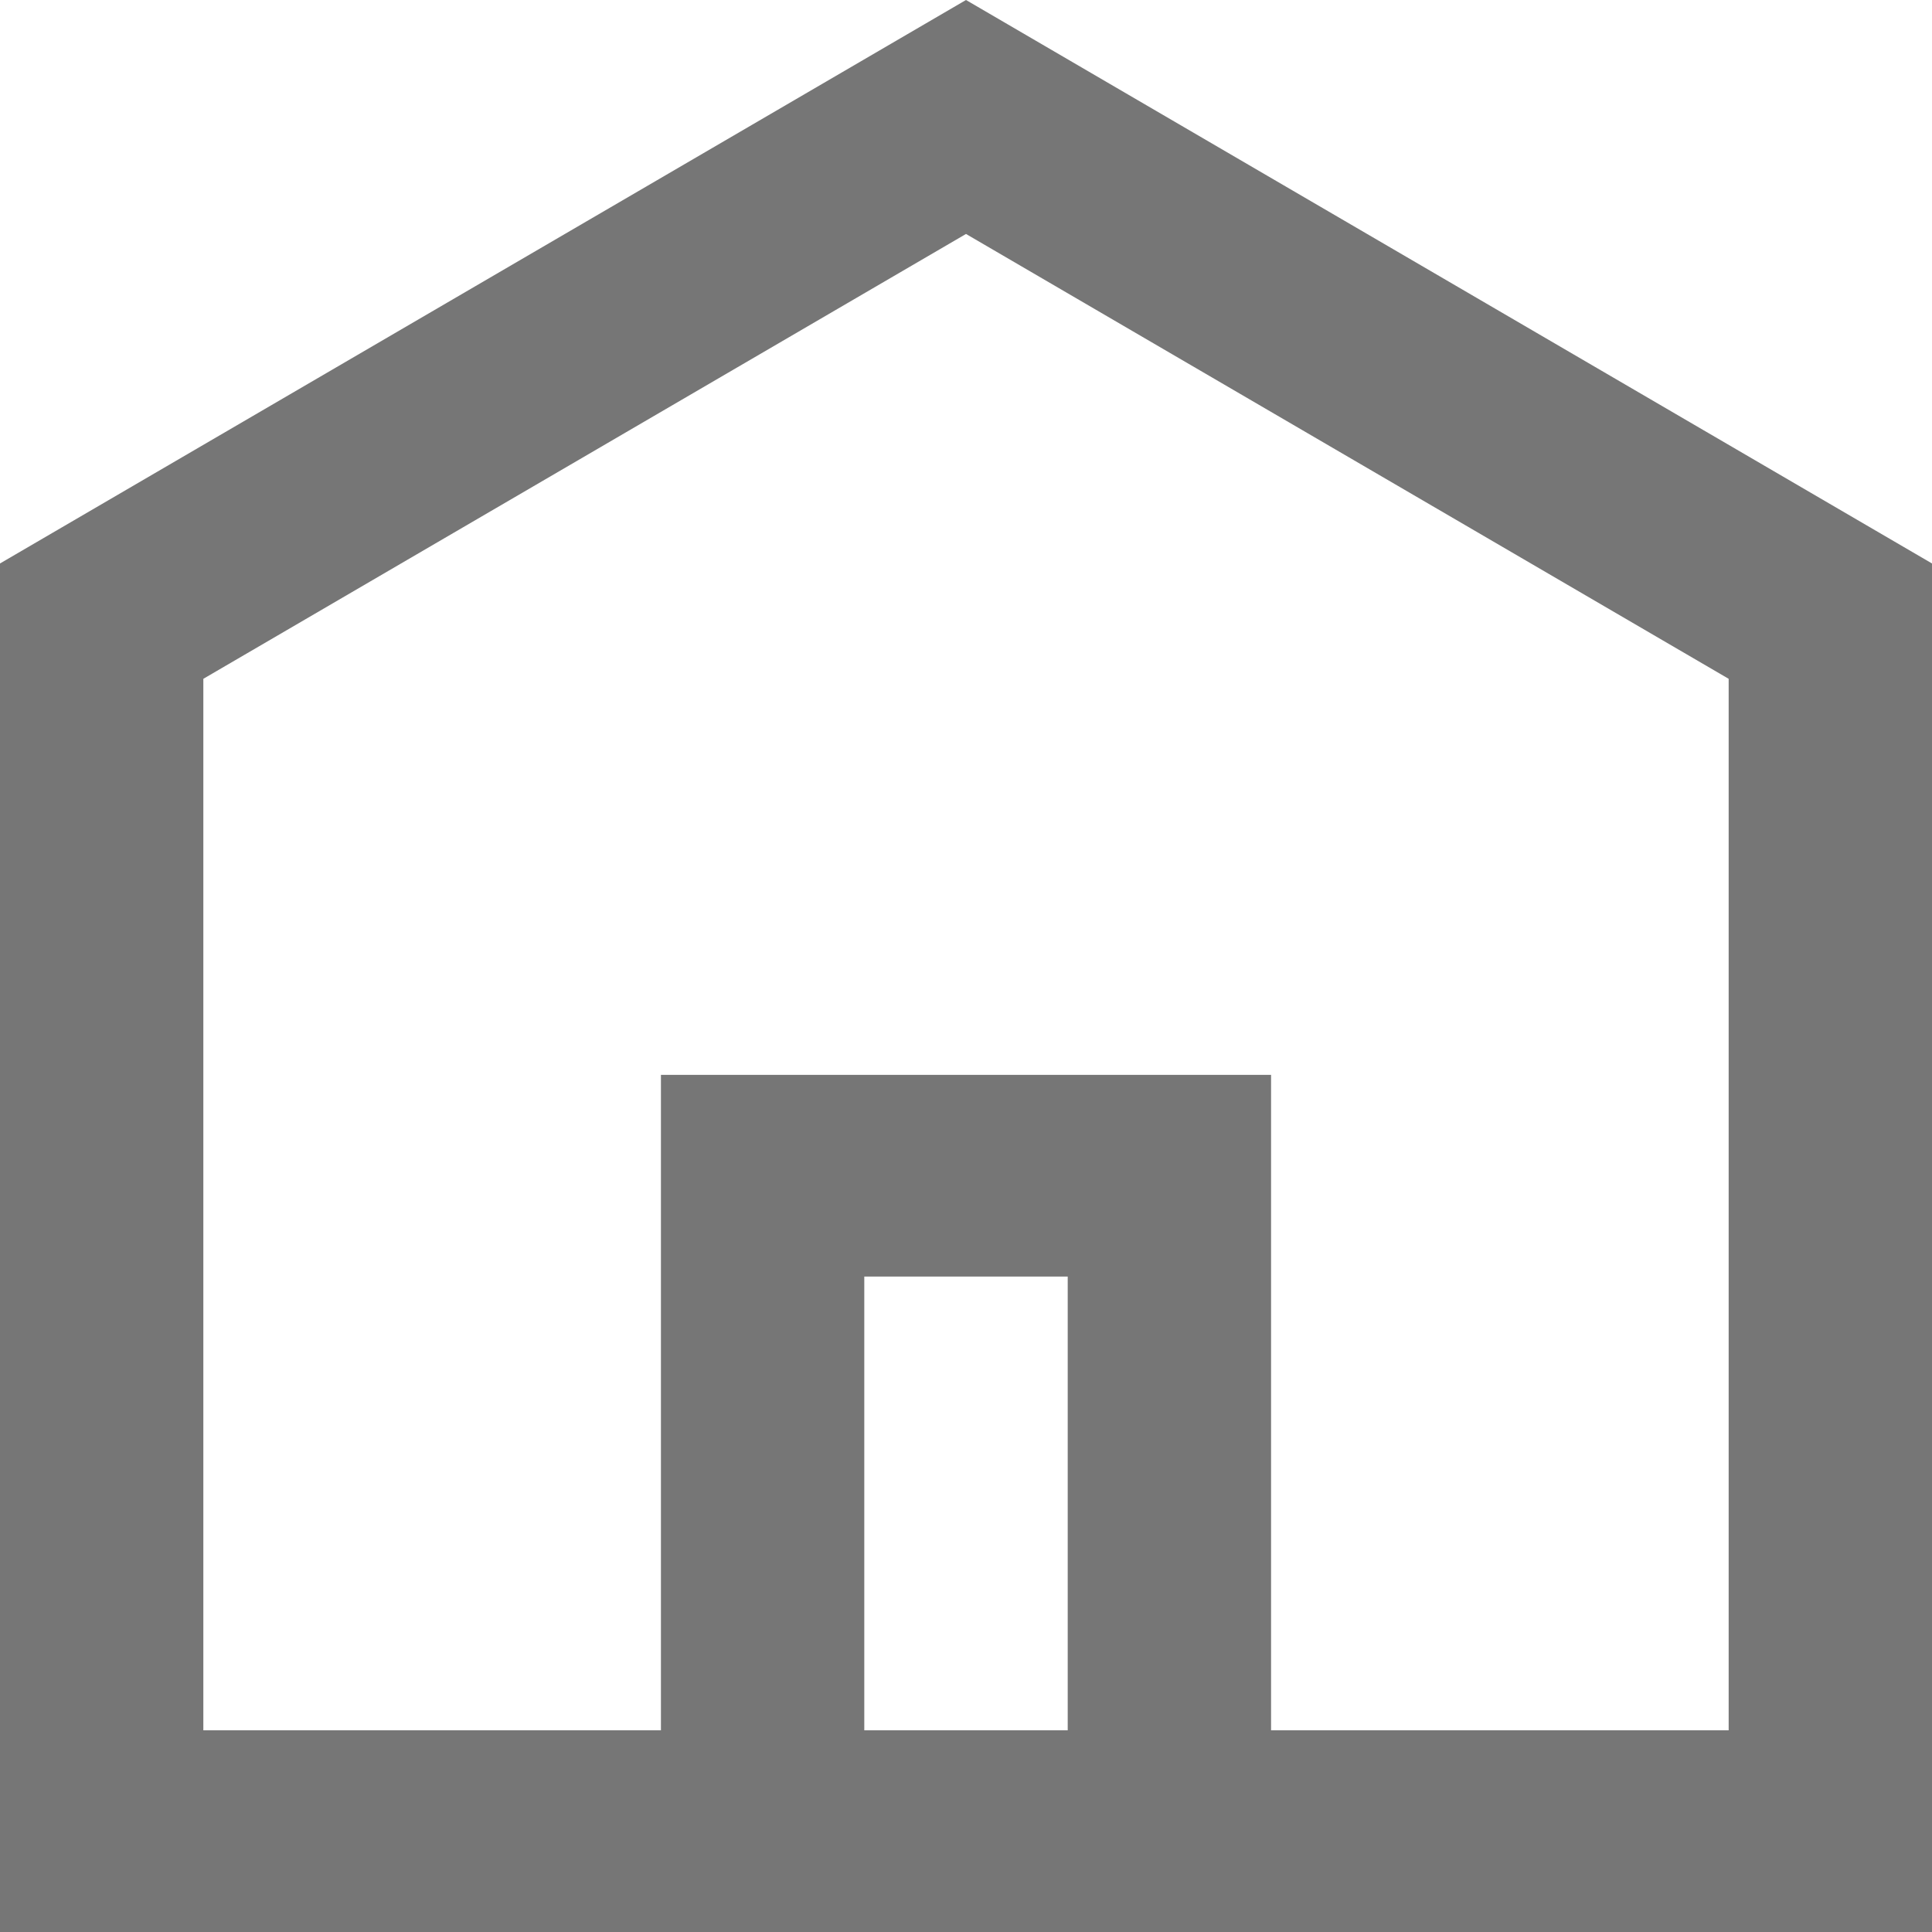
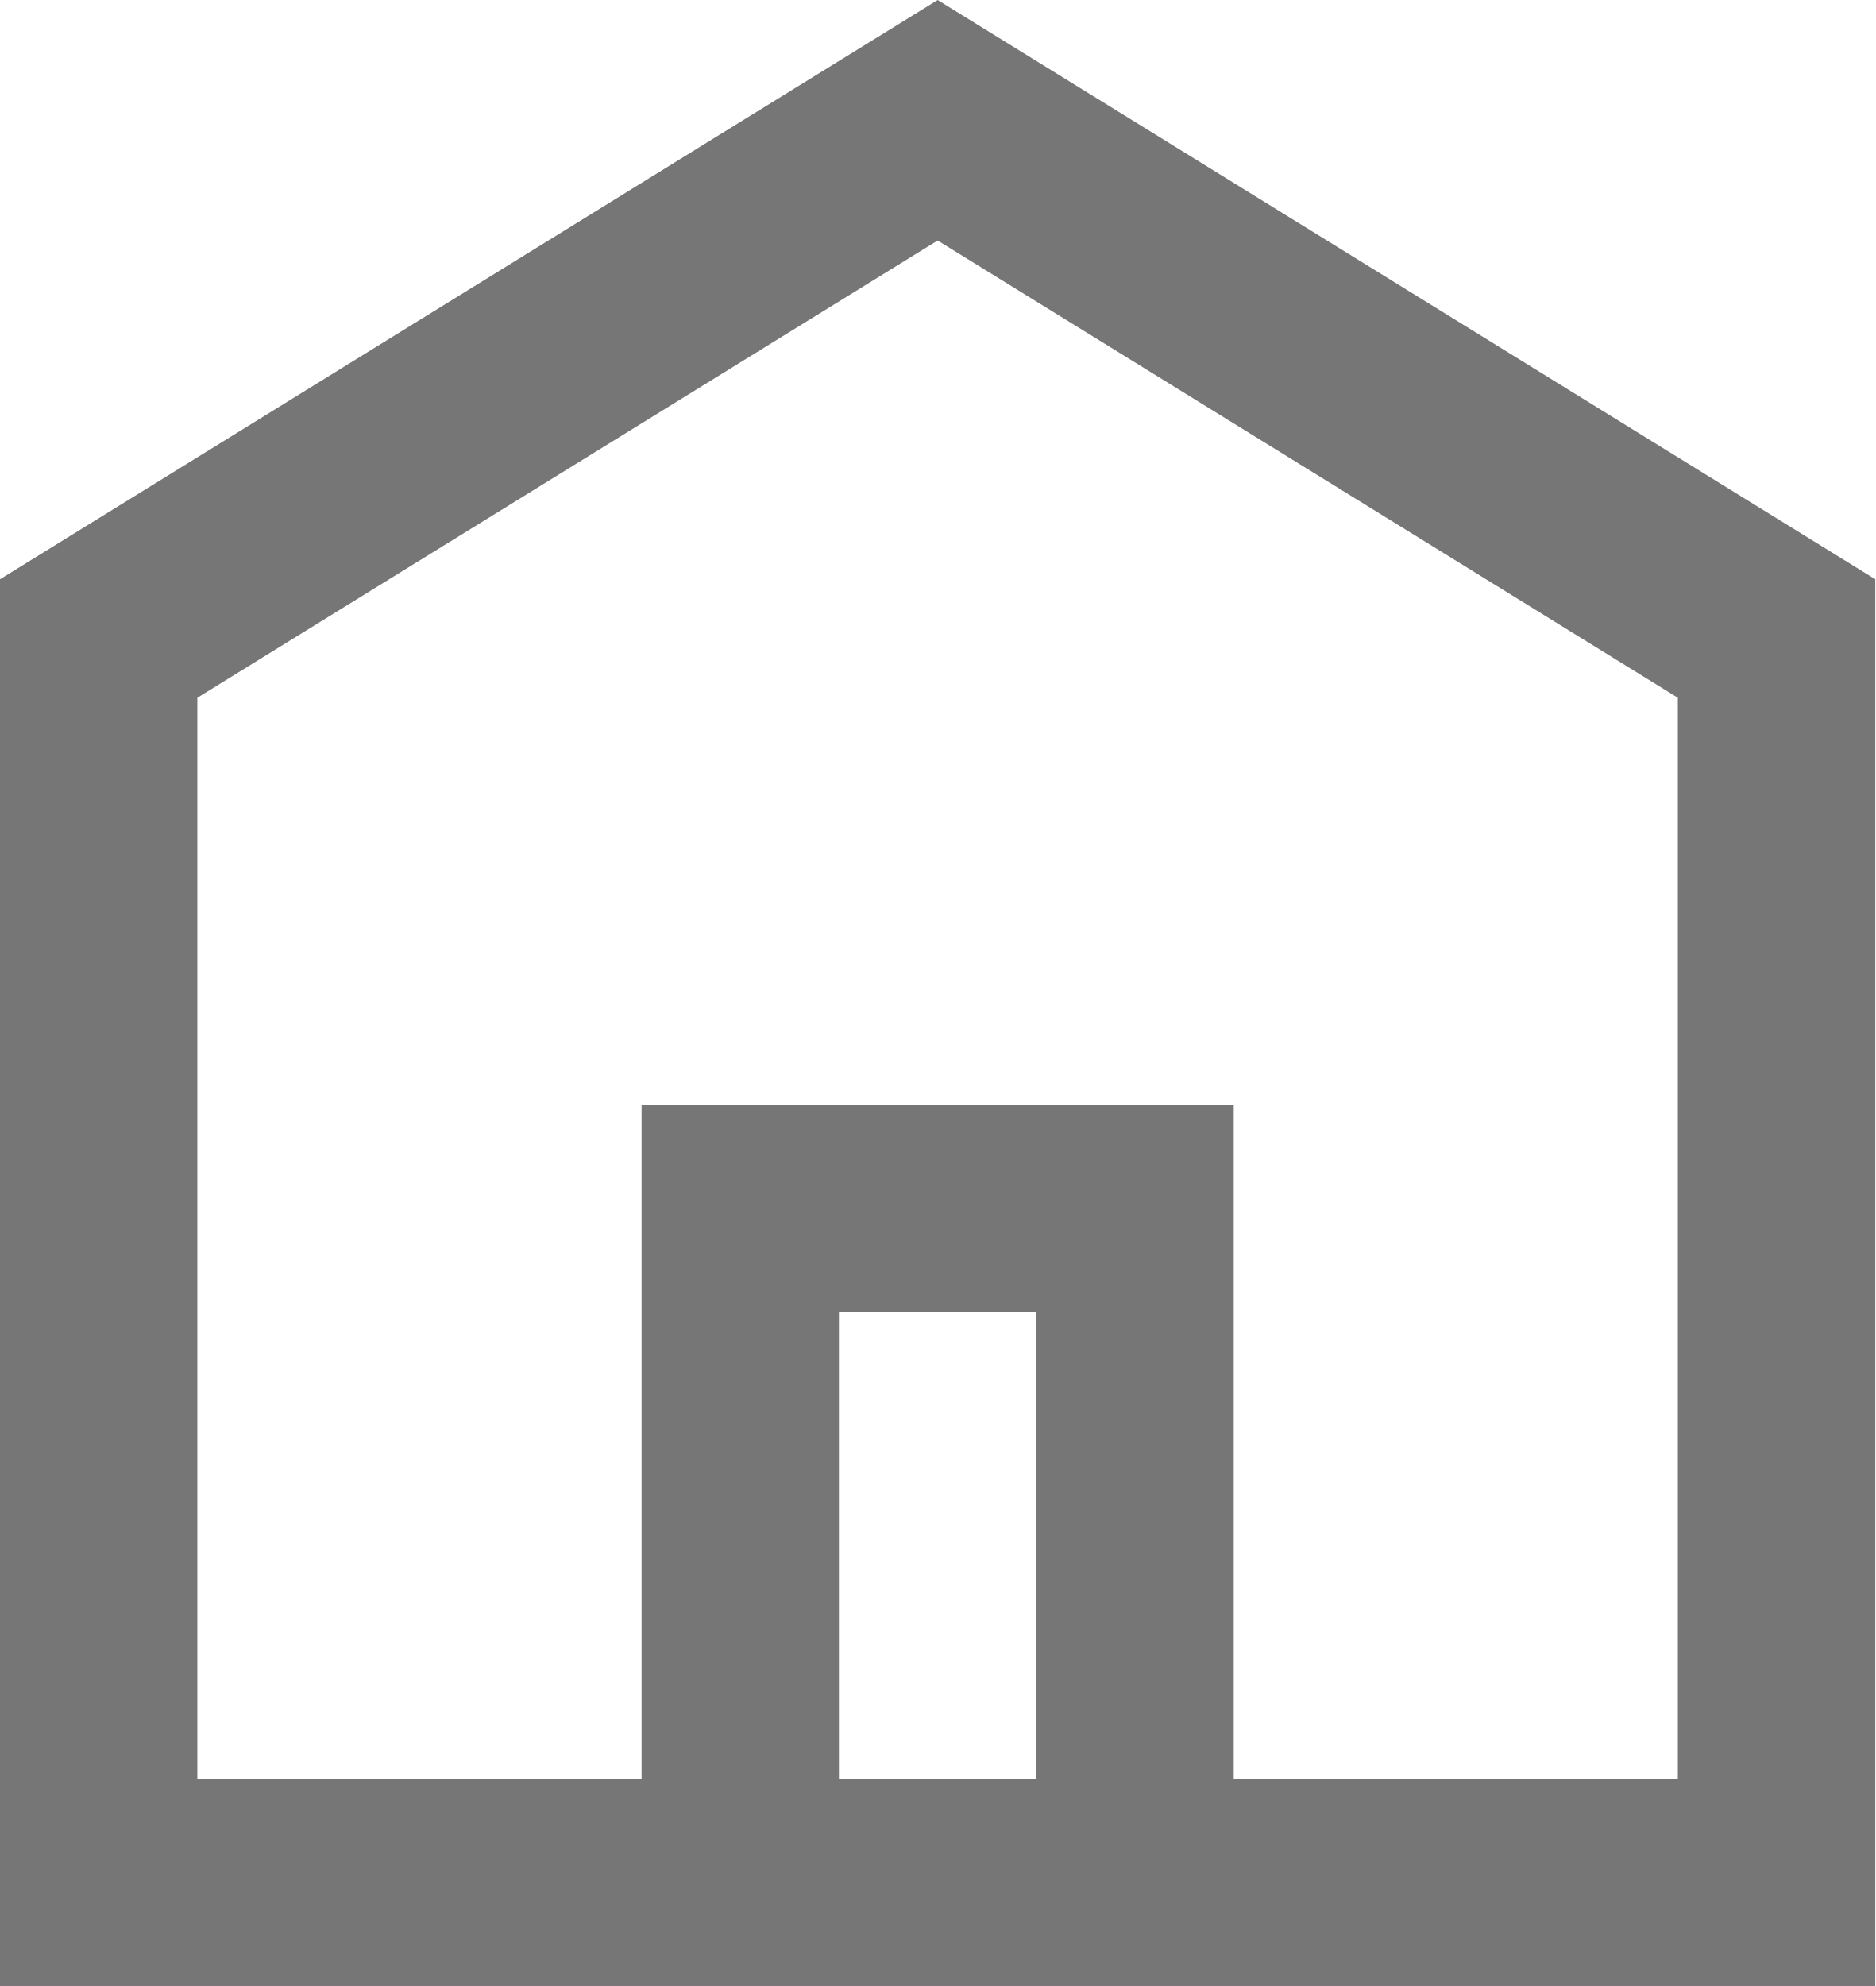
- <svg xmlns="http://www.w3.org/2000/svg" fill="none" version="1.1" width="20" height="20" viewBox="0 0 20 20">
+ <svg xmlns="http://www.w3.org/2000/svg" fill="none" version="1.1" width="17" height="18" viewBox="0 0 17 18">
  <g>
-     <path d="M10,0C10,0,20,5.833,20,5.833C20,5.833,20,20,20,20C20,20,0,20,0,20C0,20,0,5.833,0,5.833C0,5.833,10,0,10,0C10,0,10,0,10,0ZM8.947,17.912C8.947,17.912,11.053,17.912,11.053,17.912C11.053,17.912,11.053,13.215,11.053,13.215C11.053,13.215,8.947,13.215,8.947,13.215C8.947,13.215,8.947,17.912,8.947,17.912C8.947,17.912,8.947,17.912,8.947,17.912ZM13.158,17.912C13.158,17.912,13.158,11.127,13.158,11.127C13.158,11.127,6.842,11.127,6.842,11.127C6.842,11.127,6.842,17.912,6.842,17.912C6.842,17.912,2.105,17.912,2.105,17.912C2.105,17.912,2.105,7.027,2.105,7.027C2.105,7.027,10,2.422,10,2.422C10,2.422,17.895,7.027,17.895,7.027C17.895,7.027,17.895,17.912,17.895,17.912C17.895,17.912,13.158,17.912,13.158,17.912C13.158,17.912,13.158,17.912,13.158,17.912Z" fill-rule="evenodd" fill="#767676" fill-opacity="1" />
+     <path d="M8.5,0C8.5,0,17,5.25,17,5.25C17,5.25,17,18,17,18C17,18,0,18,0,18C0,18,0,5.25,0,5.25C0,5.25,8.5,0,8.5,0C8.5,0,8.5,0,8.5,0ZM7.605,16.121C7.605,16.121,9.395,16.121,9.395,16.121C9.395,16.121,9.395,11.894,9.395,11.894C9.395,11.894,7.605,11.894,7.605,11.894C7.605,11.894,7.605,16.121,7.605,16.121C7.605,16.121,7.605,16.121,7.605,16.121ZM11.184,16.121C11.184,16.121,11.184,10.015,11.184,10.015C11.184,10.015,5.816,10.015,5.816,10.015C5.816,10.015,5.816,16.121,5.816,16.121C5.816,16.121,1.789,16.121,1.789,16.121C1.789,16.121,1.789,6.324,1.789,6.324C1.789,6.324,8.5,2.18,8.5,2.18C8.5,2.18,15.21,6.324,15.21,6.324C15.21,6.324,15.21,16.121,15.21,16.121C15.21,16.121,11.184,16.121,11.184,16.121C11.184,16.121,11.184,16.121,11.184,16.121Z" fill-rule="evenodd" fill="#767676" fill-opacity="1" />
  </g>
</svg>
